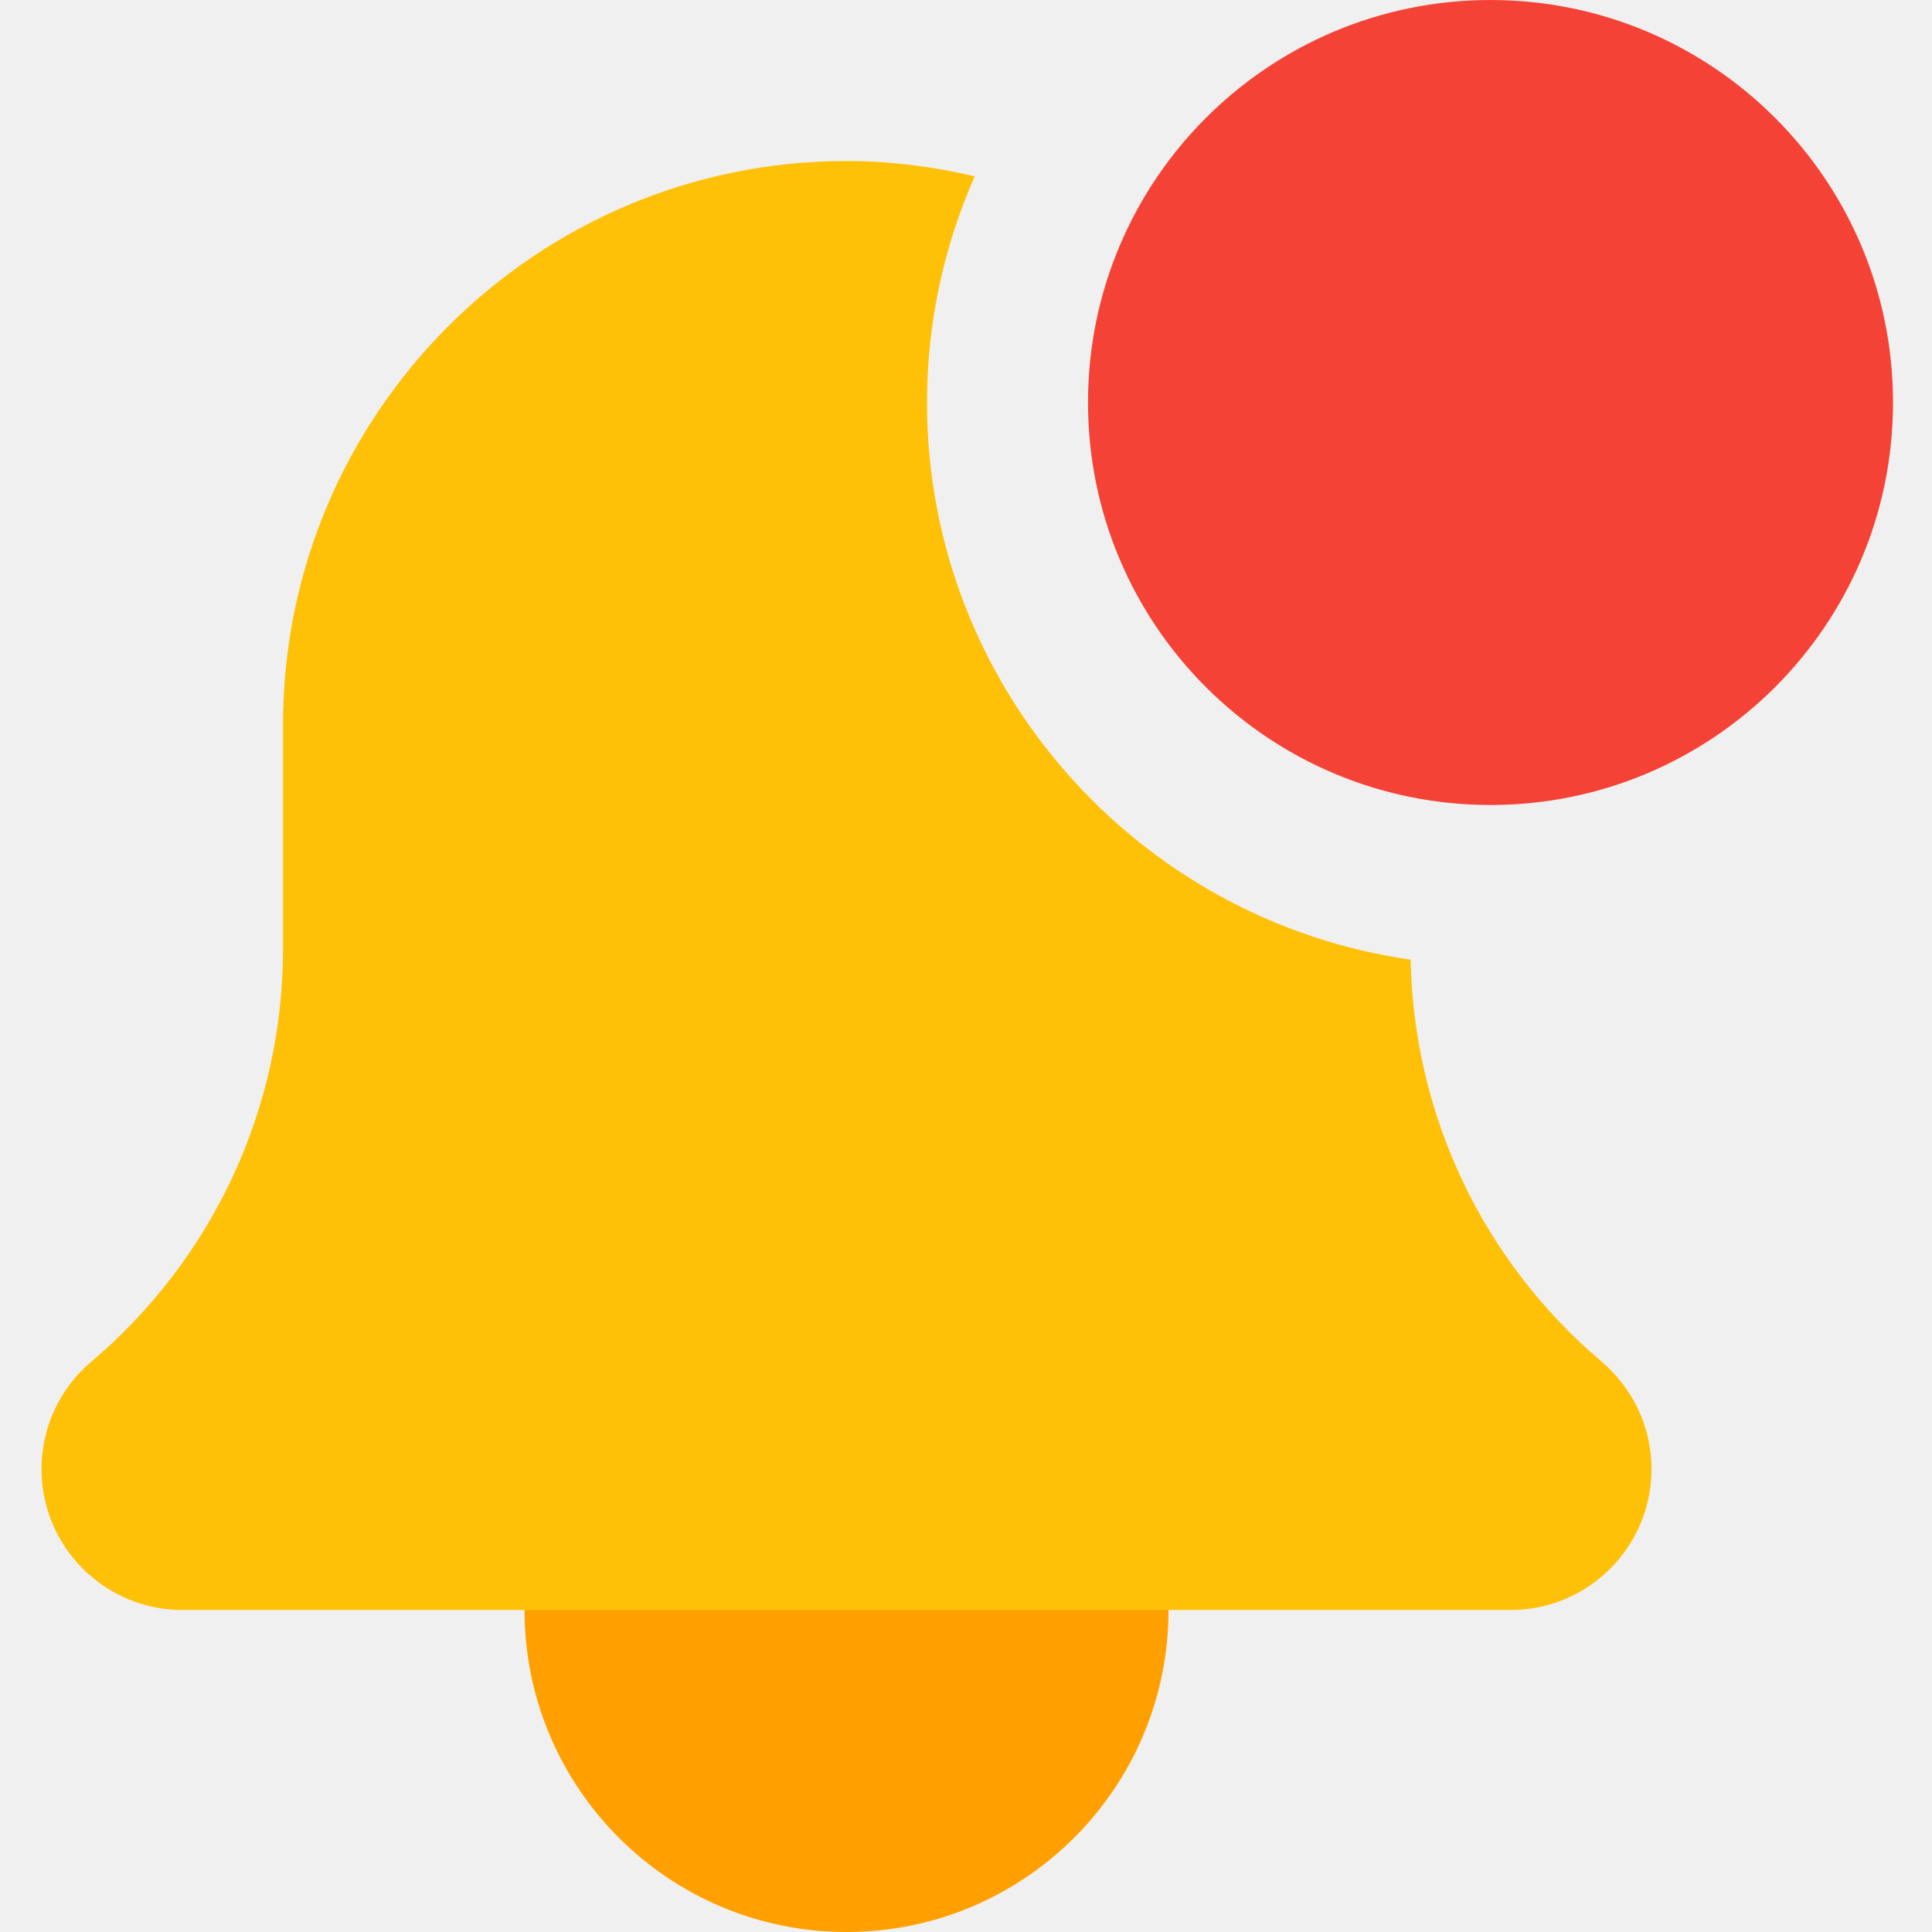
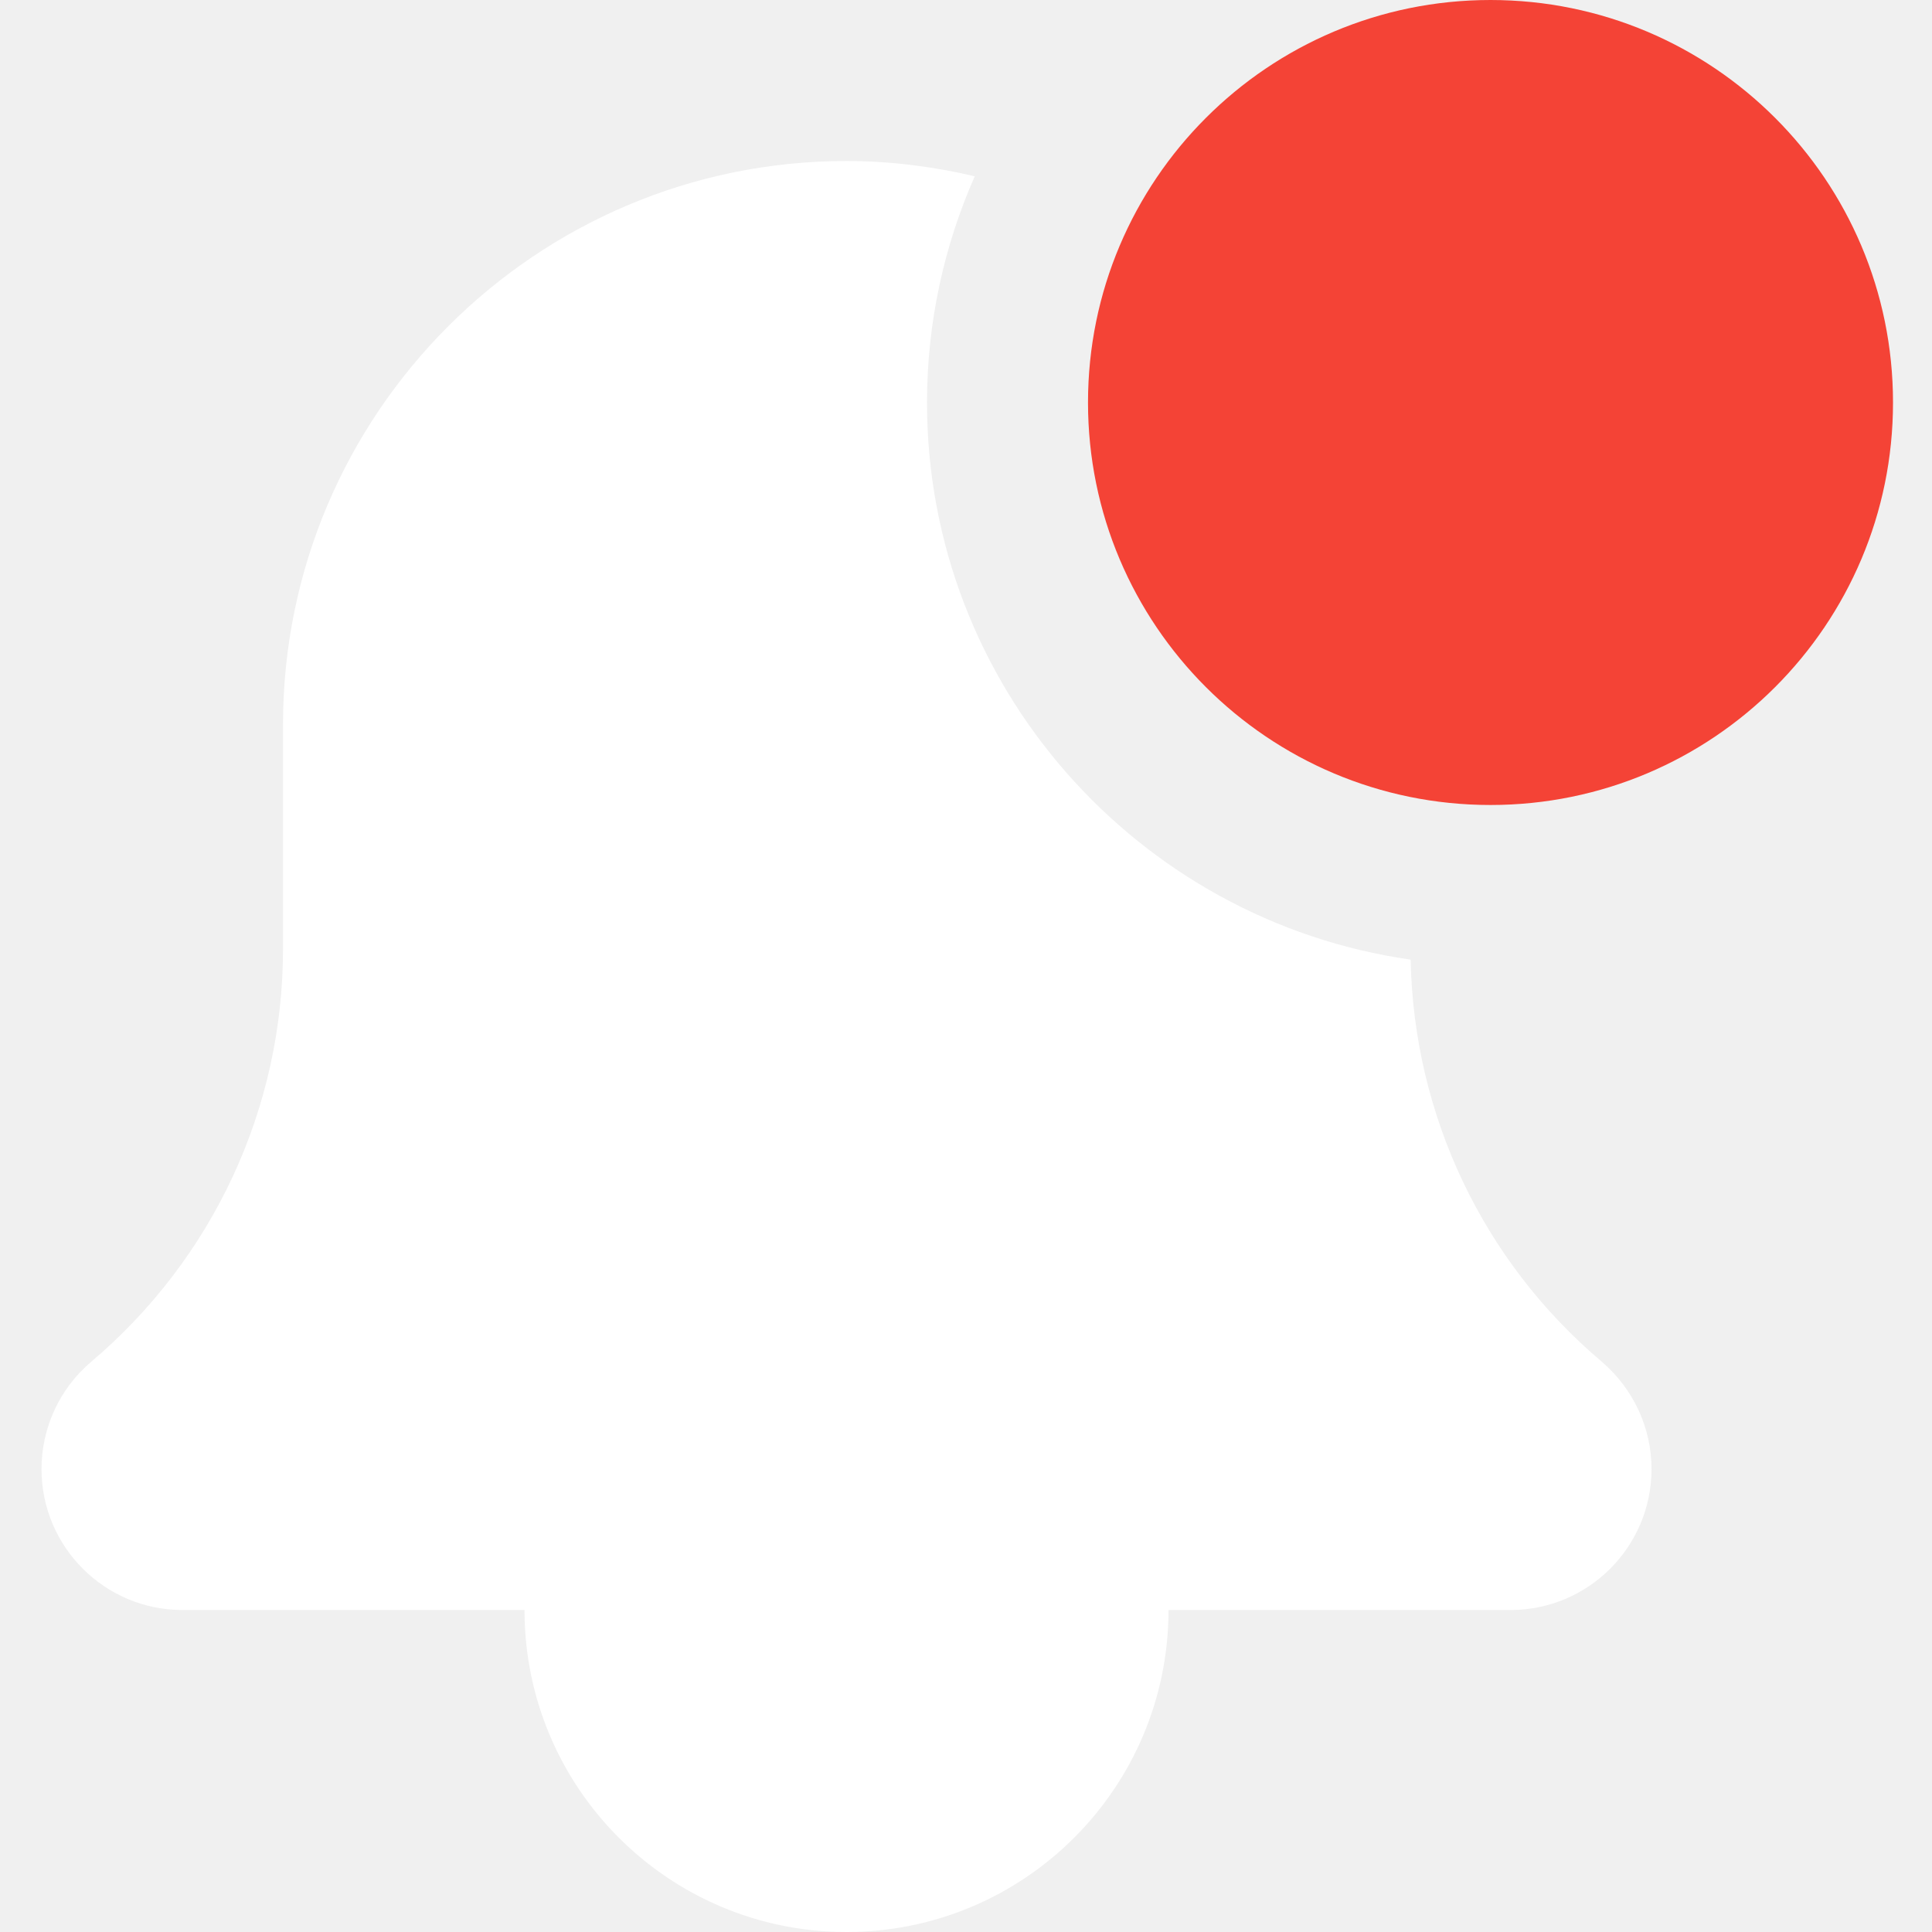
<svg xmlns="http://www.w3.org/2000/svg" height="512pt" viewBox="-11 0 512 512" width="512pt">
-   <path d="m298.668 426.668c0 47.129-38.207 85.332-85.336 85.332-47.129 0-85.332-38.203-85.332-85.332 0-47.129 38.203-85.336 85.332-85.336 47.129 0 85.336 38.207 85.336 85.336zm0 0" fill="#ffa000" />
-   <path d="m362.836 254.316c-72.32-10.328-128.168-72.516-128.168-147.648 0-21.336 4.562-41.578 12.648-59.949-10.922-2.559-22.27-4.051-33.984-4.051-82.344 0-149.332 66.984-149.332 149.332v59.477c0 42.219-18.496 82.07-50.945 109.504-8.297 7.082-13.055 17.43-13.055 28.352 0 20.59 16.746 37.336 37.332 37.336h352c20.59 0 37.336-16.746 37.336-37.336 0-10.922-4.758-21.27-13.27-28.543-31.488-26.645-49.75-65.324-50.562-106.473zm0 0" fill="#ffc107" />
+   <path d="m298.668 426.668c0 47.129-38.207 85.332-85.336 85.332-47.129 0-85.332-38.203-85.332-85.332 0-47.129 38.203-85.336 85.332-85.336 47.129 0 85.336 38.207 85.336 85.336zm0 0" fill="#ffffff" />
+   <path d="m362.836 254.316c-72.32-10.328-128.168-72.516-128.168-147.648 0-21.336 4.562-41.578 12.648-59.949-10.922-2.559-22.27-4.051-33.984-4.051-82.344 0-149.332 66.984-149.332 149.332v59.477c0 42.219-18.496 82.07-50.945 109.504-8.297 7.082-13.055 17.43-13.055 28.352 0 20.59 16.746 37.336 37.332 37.336h352c20.59 0 37.336-16.746 37.336-37.336 0-10.922-4.758-21.27-13.27-28.543-31.488-26.645-49.75-65.324-50.562-106.473zm0 0" fill="#ffffff" />
  <path d="m490.668 106.668c0 58.91-47.758 106.664-106.668 106.664s-106.668-47.754-106.668-106.664c0-58.91 47.758-106.668 106.668-106.668s106.668 47.758 106.668 106.668zm0 0" fill="#f44336" />
</svg>
